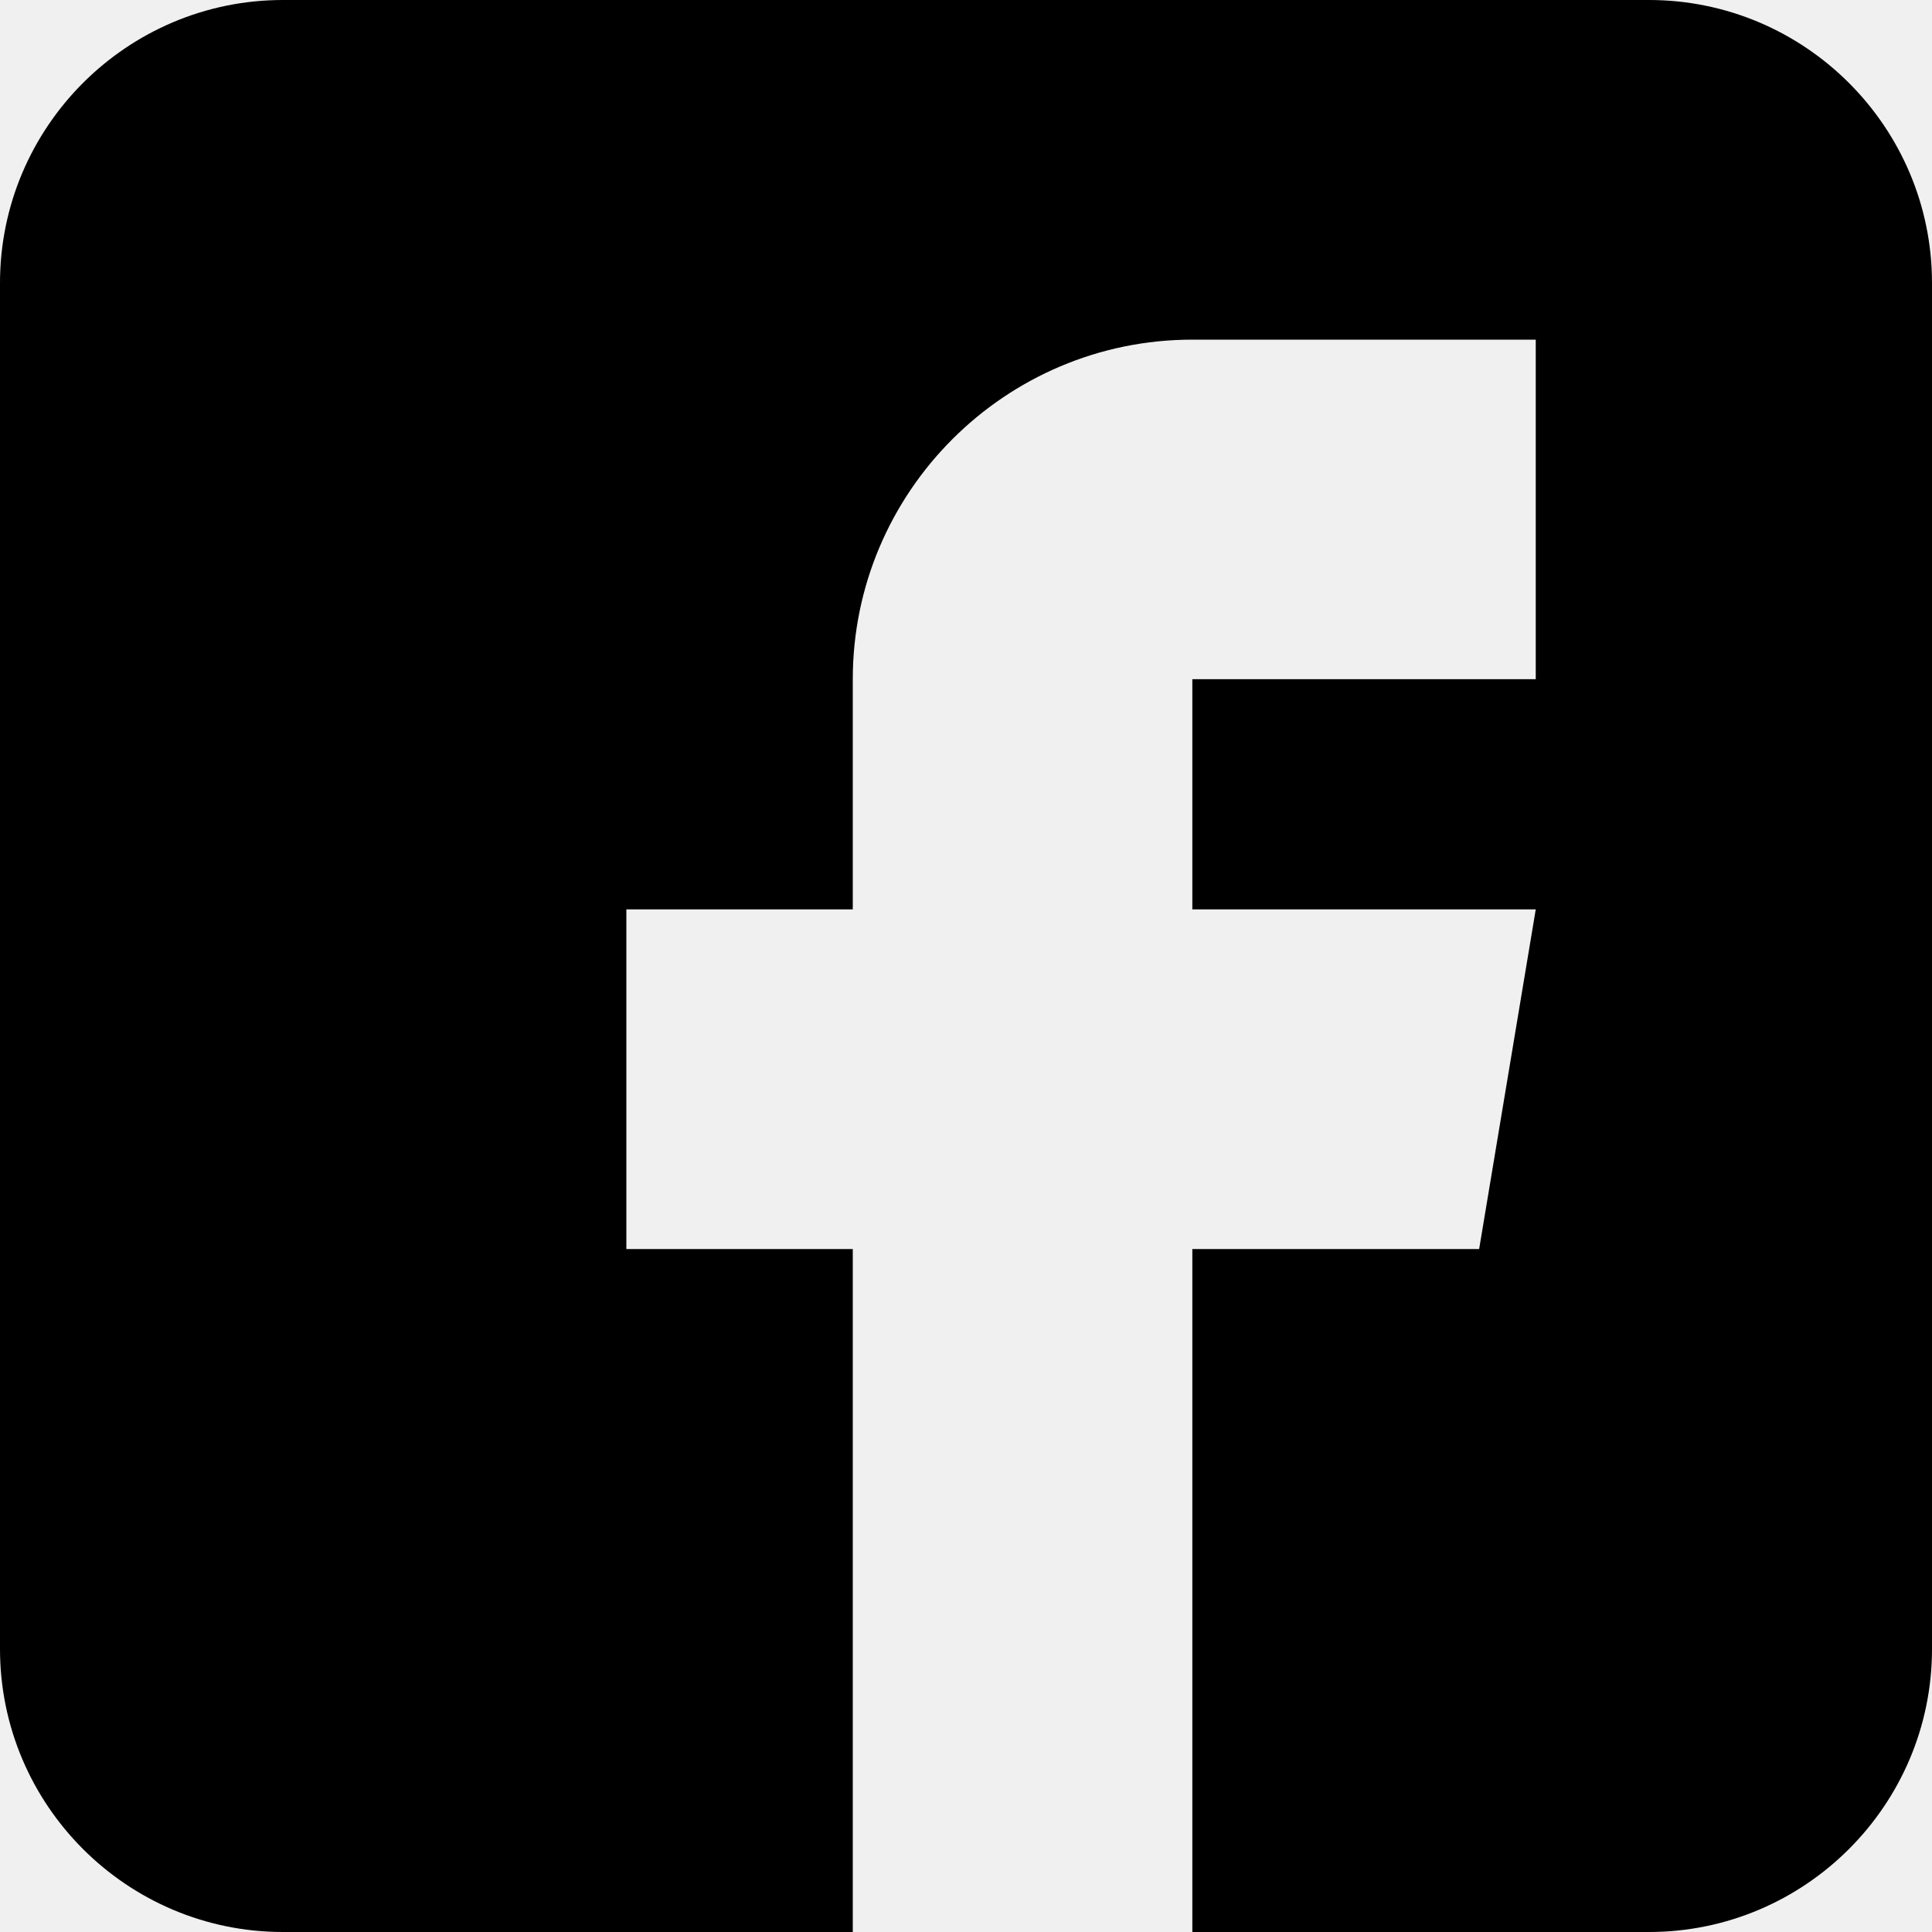
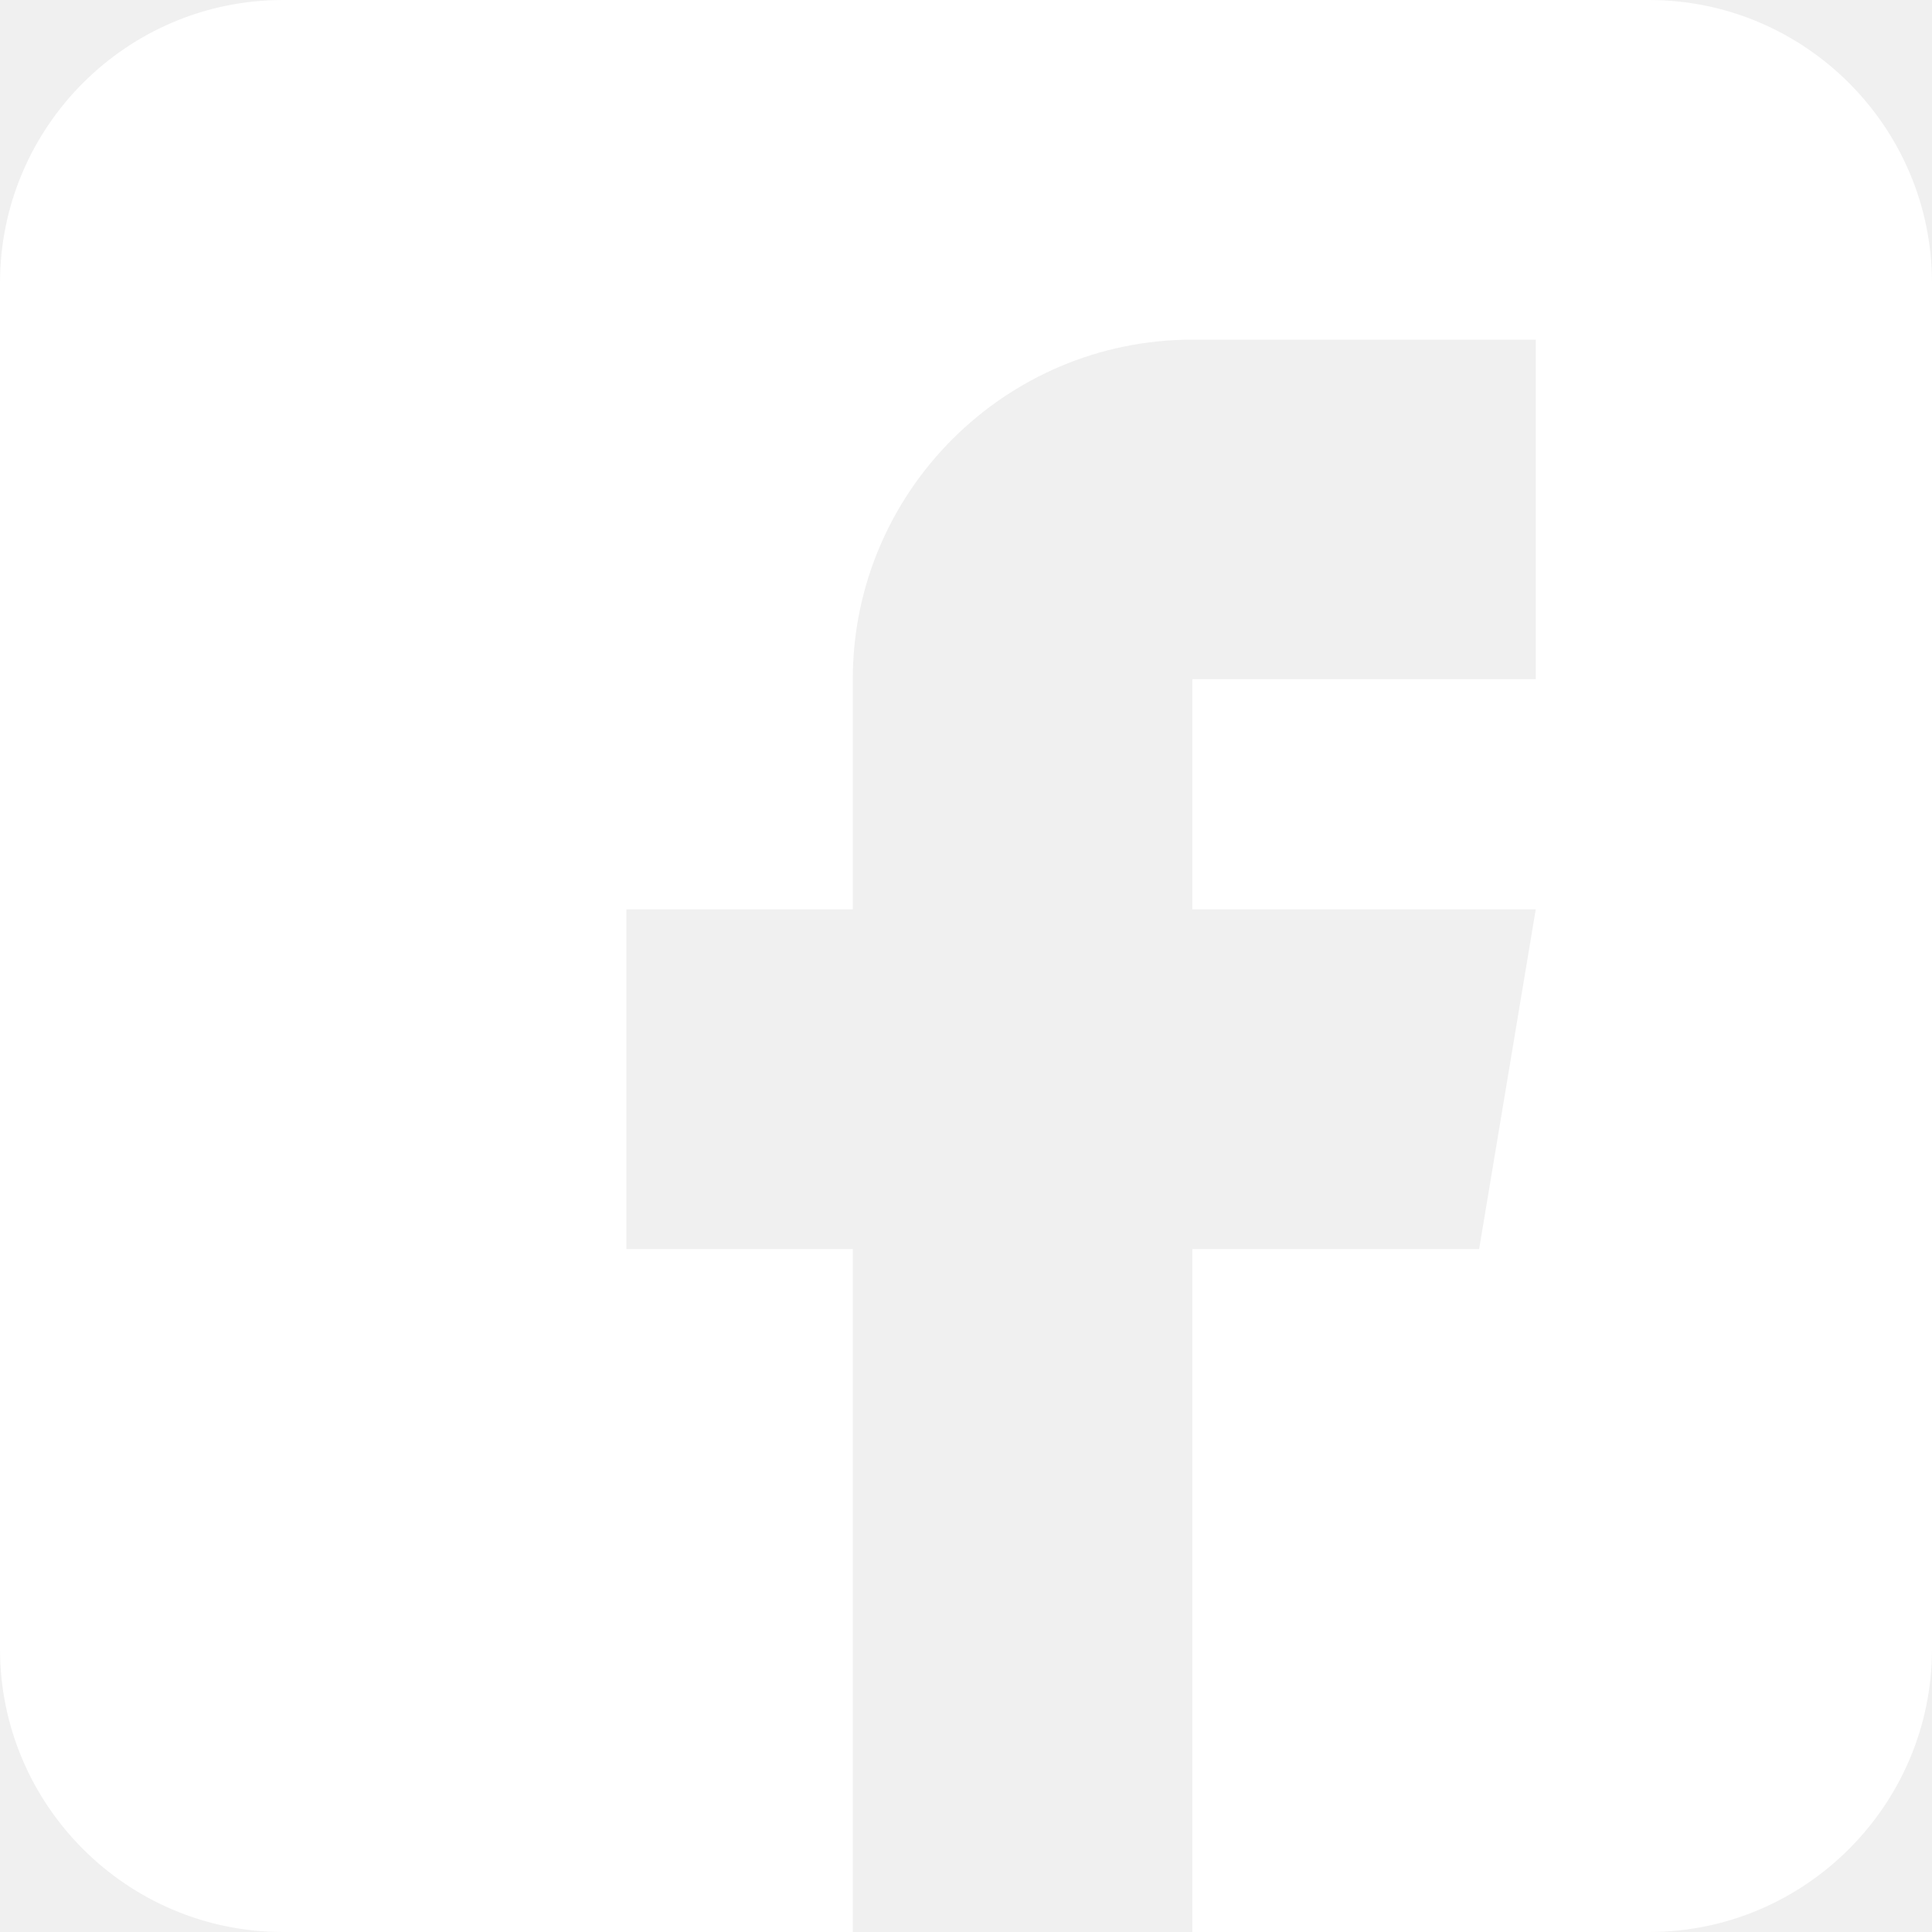
<svg xmlns="http://www.w3.org/2000/svg" width="20" height="20" viewBox="0 0 20 20" fill="none">
-   <path d="M17.07 0L2.929 0C1.314 0 -0 1.314 -0 2.93L-0 17.07C-0 18.686 1.314 20 2.929 20L8.828 20L8.828 12.93L6.484 12.93L6.484 9.414L8.828 9.414L8.828 7.031C8.828 5.093 10.405 3.516 12.343 3.516L15.898 3.516L15.898 7.031L12.343 7.031L12.343 9.414L15.898 9.414L15.312 12.93L12.343 12.93L12.343 20L17.07 20C18.685 20 20 18.686 20 17.07L20 2.93C20 1.314 18.685 0 17.07 0Z" fill="black" />
+   <path d="M17.07 0L2.929 0C1.314 0 -0 1.314 -0 2.93L-0 17.07C-0 18.686 1.314 20 2.929 20L8.828 20L8.828 12.93L6.484 12.93L6.484 9.414L8.828 9.414L8.828 7.031C8.828 5.093 10.405 3.516 12.343 3.516L15.898 3.516L15.898 7.031L12.343 7.031L12.343 9.414L15.898 9.414L15.312 12.93L12.343 12.93L12.343 20L17.07 20C18.685 20 20 18.686 20 17.07L20 2.93C20 1.314 18.685 0 17.07 0Z" fill="white" />
</svg>
